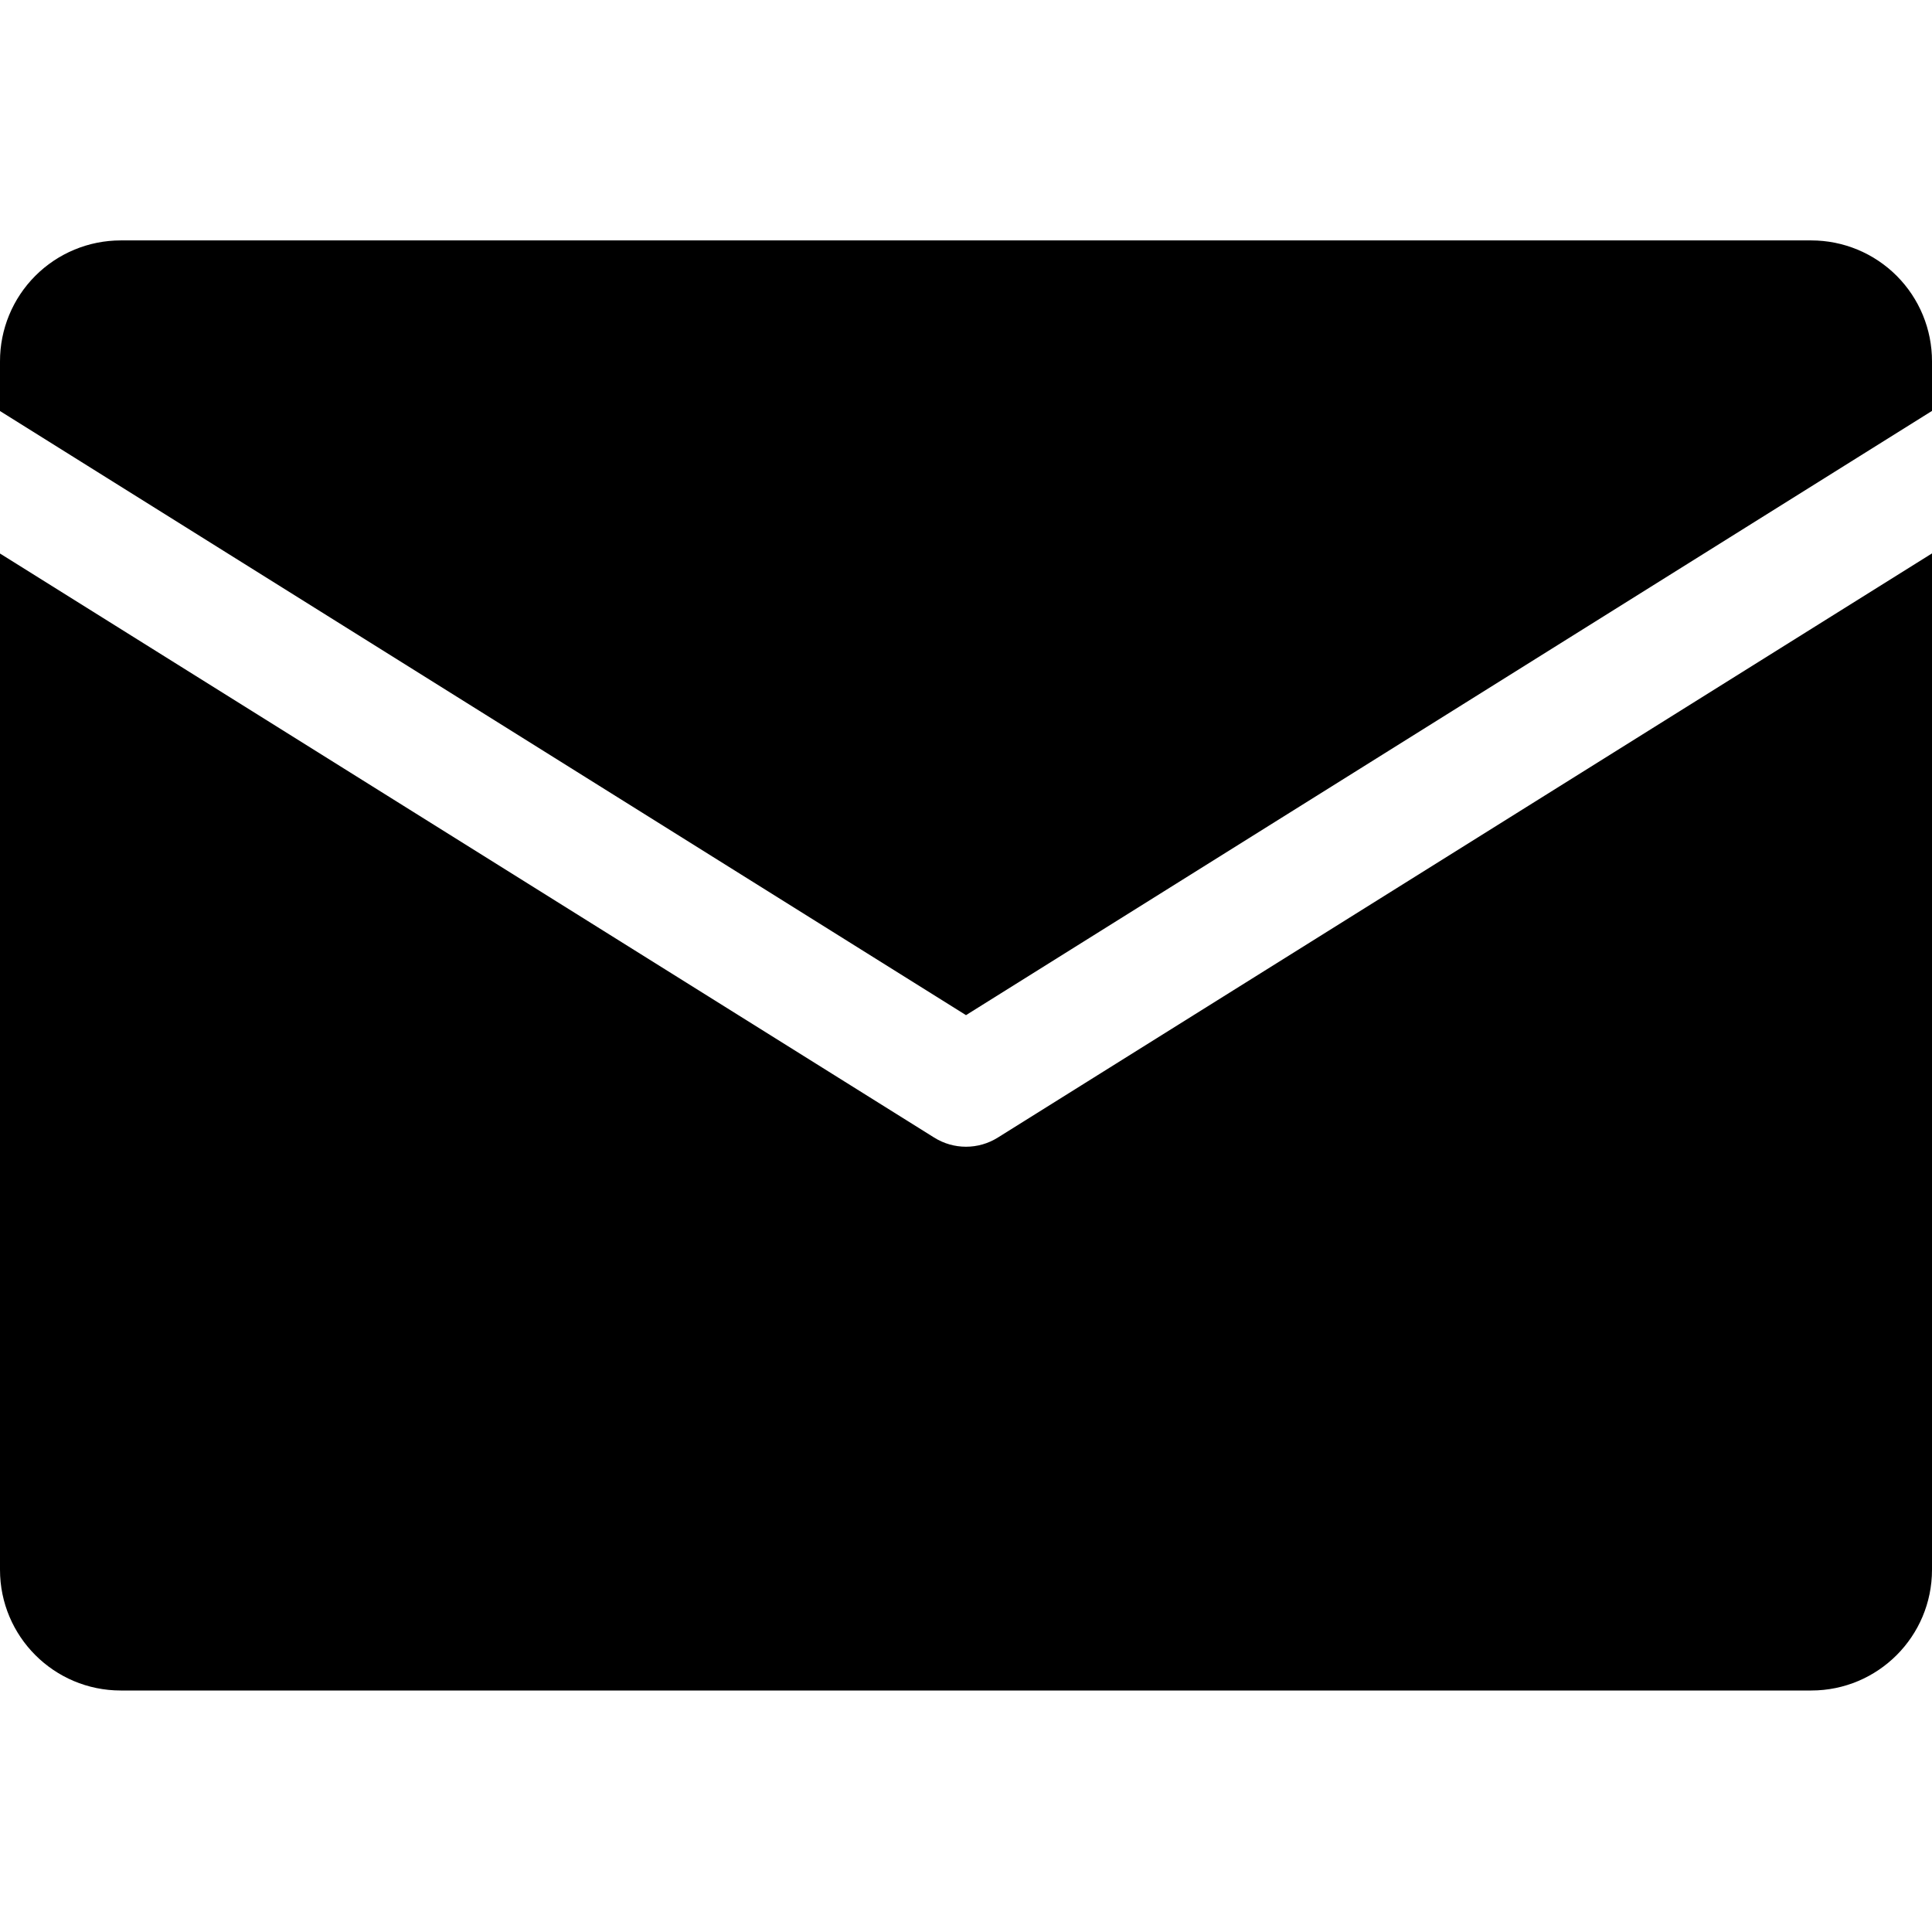
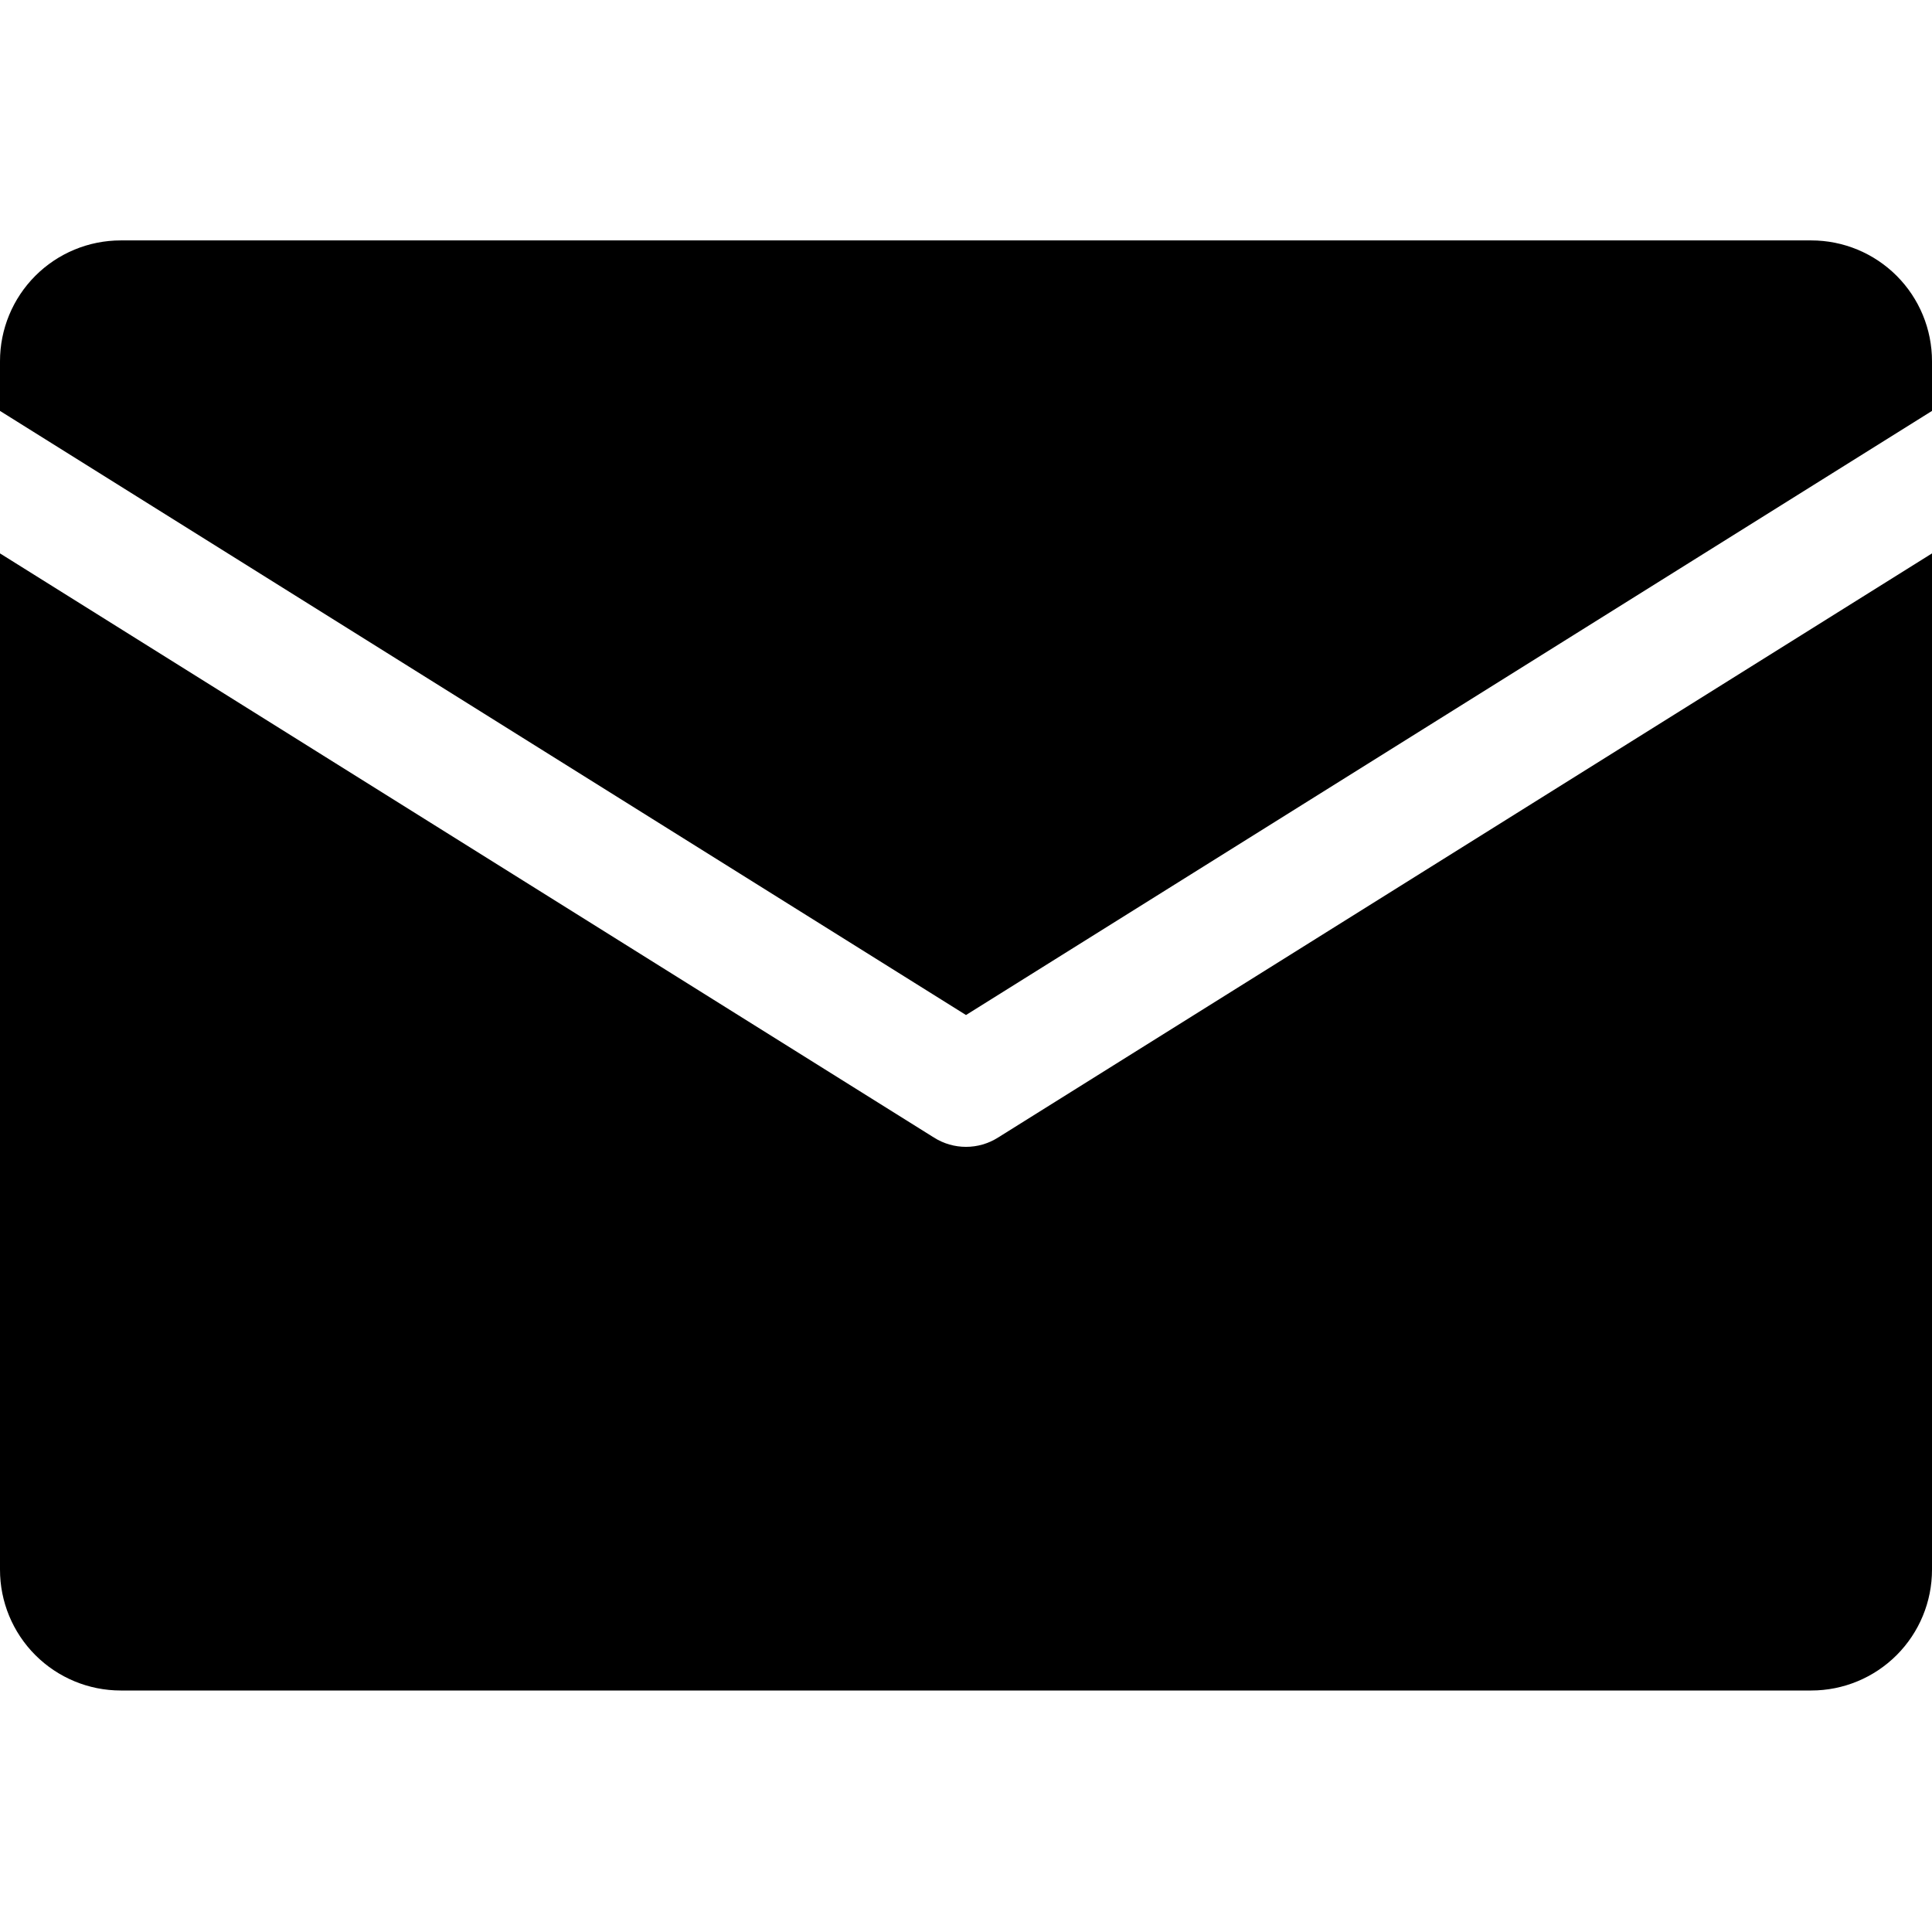
<svg xmlns="http://www.w3.org/2000/svg" viewBox="-7.5 16.5 16 16">
-   <path d="M-7.5 19.903v-.41a1 1 0 0 1 1-1.002h14a1 1 0 0 1 1 1.002v.41l-8 5.004-8-5.003zM.765 25.92a.496.496 0 0 1-.53 0L-7.5 21.084V29.5a1 1 0 0 0 1 1h14a1 1 0 0 0 1-1v-8.417L.765 25.92z" />
+   <path d="M-7.5 19.903v-.411a1 1 0 0 1 1-1.001h14a1 1 0 0 1 1 1.001v.411l-8 5.003-8-5.003zm8.265 6.018a.496.496 0 0 1-.53 0L-7.5 21.083v8.416a1 1 0 0 0 1 1.001h14a1 1 0 0 0 1-1.001v-8.416L.765 25.921z" />
</svg>
